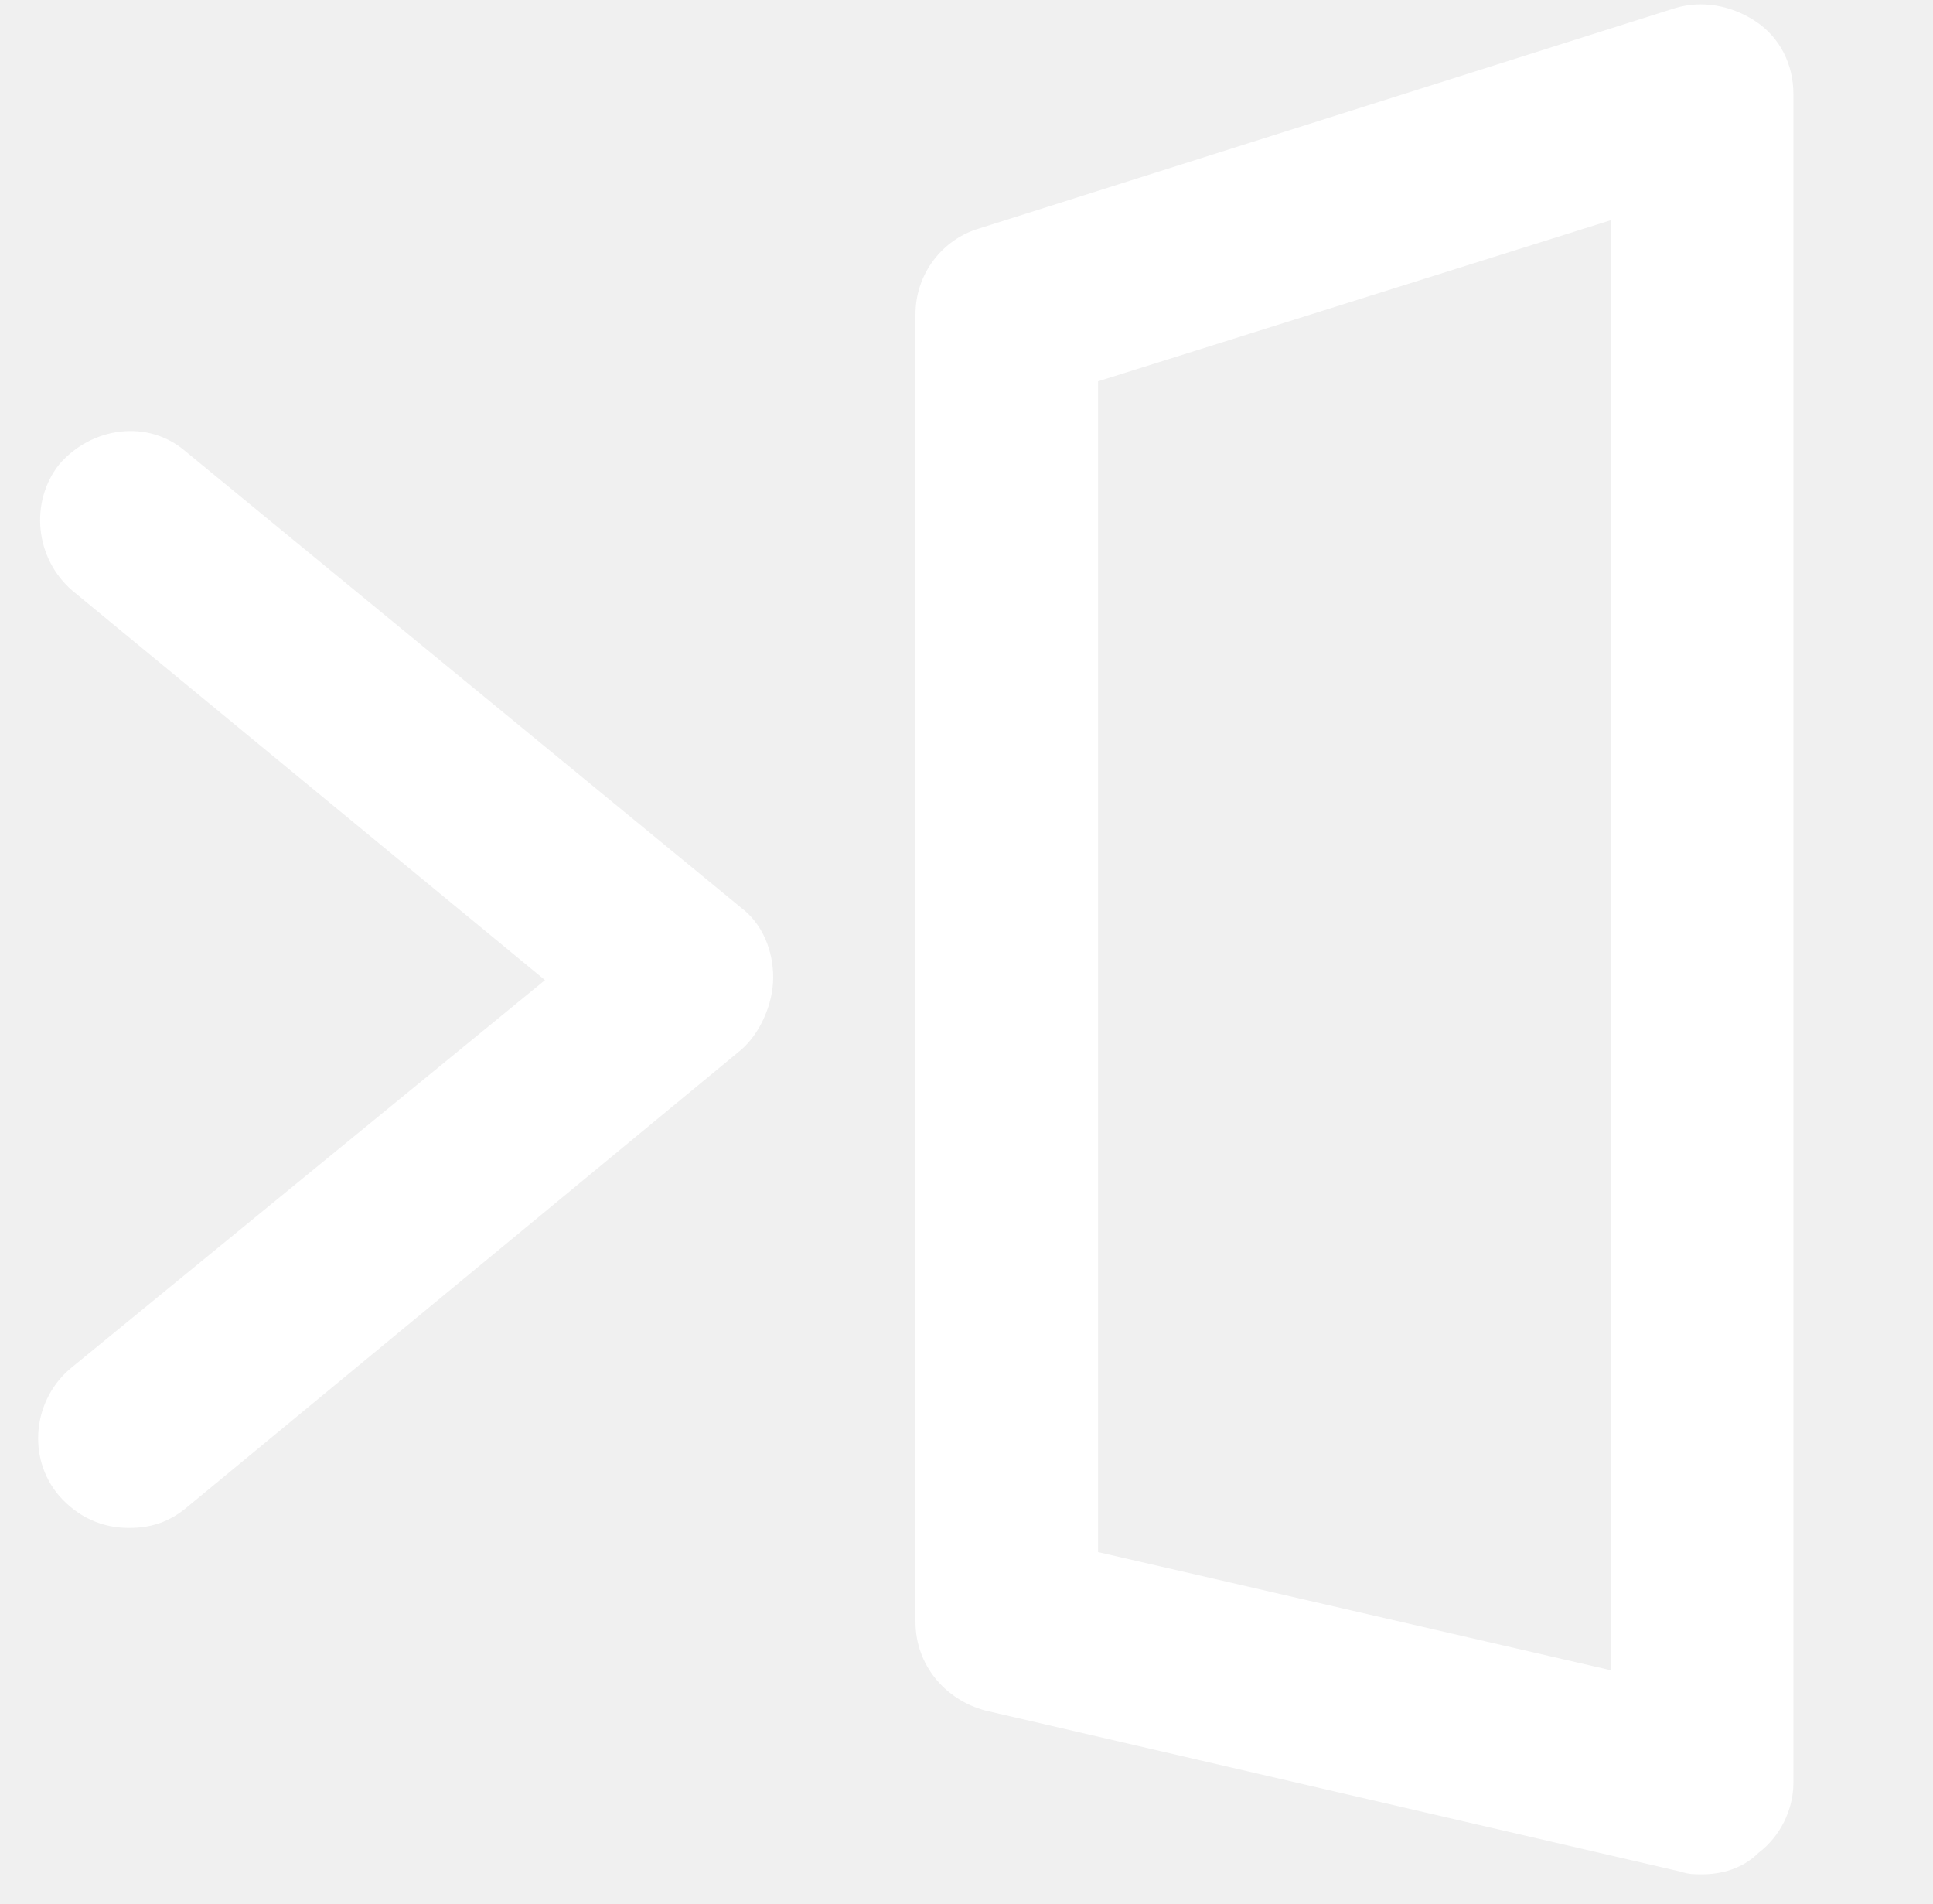
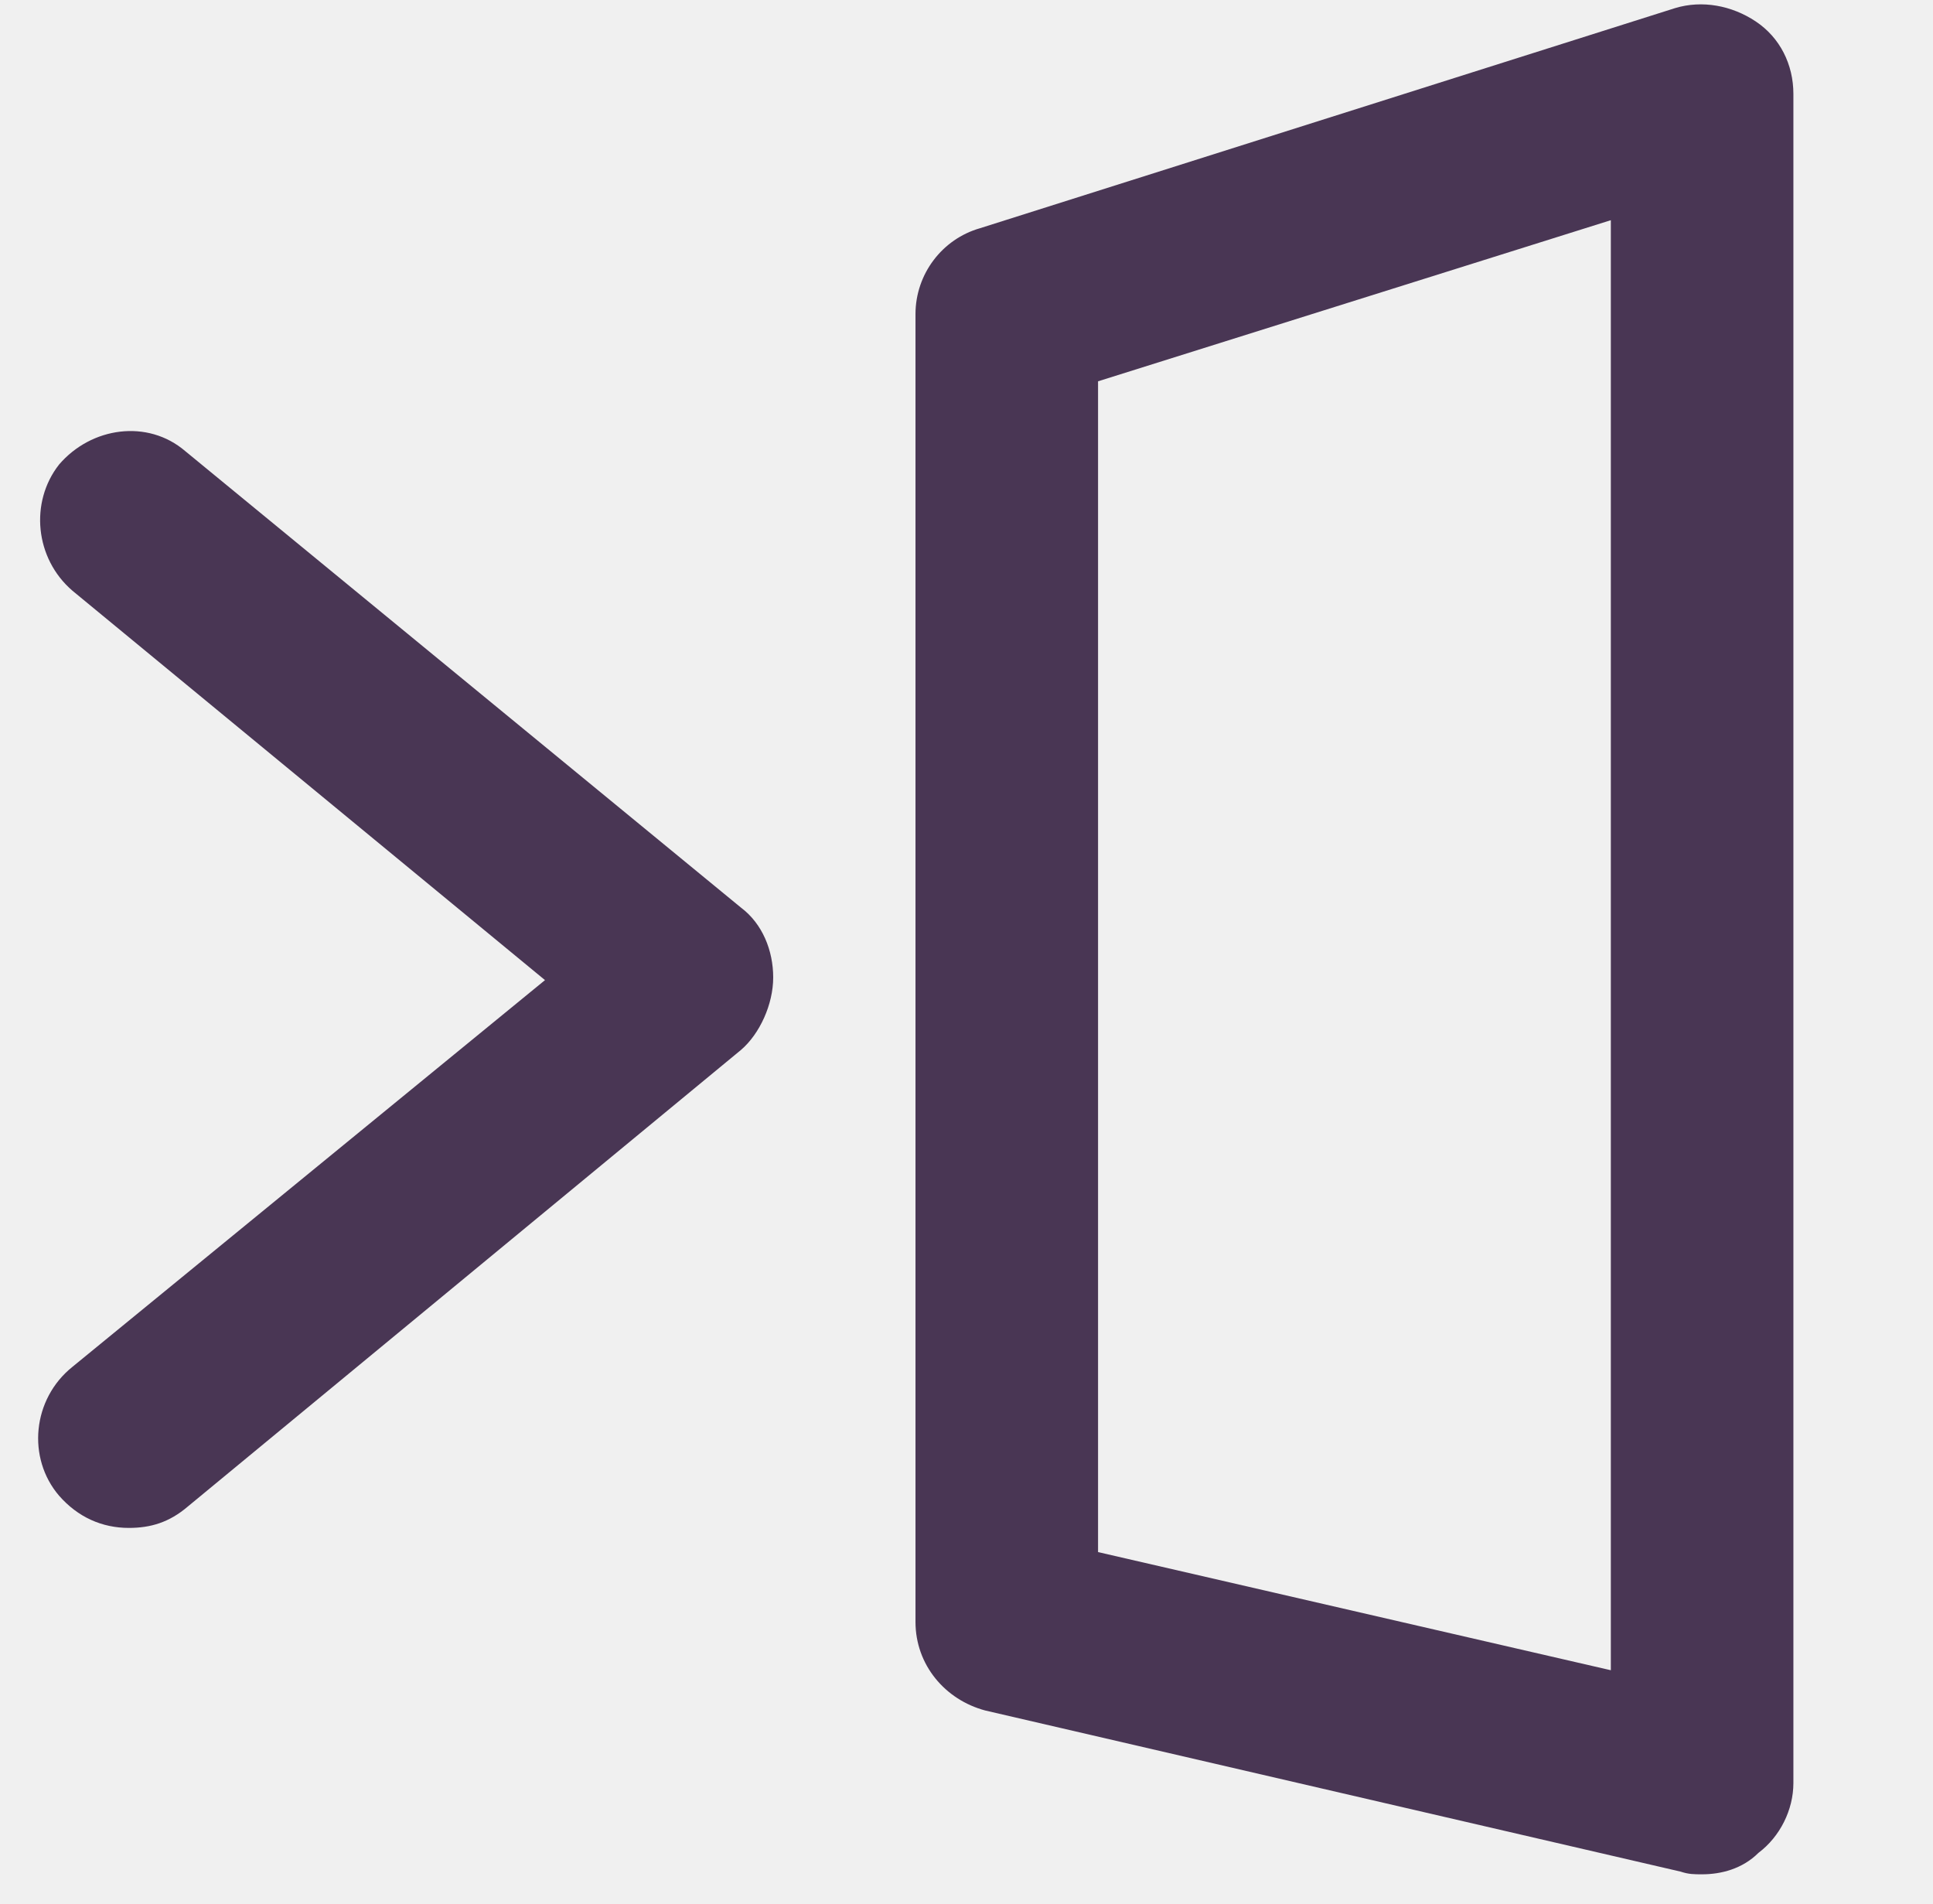
<svg xmlns="http://www.w3.org/2000/svg" version="1.1" id="Layer_1" x="0px" y="0px" viewBox="0 0 72 70.9" style="enable-background:new 0 0 72 70.9;" xml:space="preserve">
  <style type="text/css">
- 	.st0{fill:#FFFFFF;}
+ 	.st0{fill:#493654;}
</style>
  <path class="st0" d="M4.8,56.9c-1,0-1.9-0.4-2.6-1.2c-1.2-1.4-1-3.6,0.5-4.8l17.6-14.4L2.7,22c-1.4-1.2-1.6-3.3-0.5-4.7  c1.2-1.4,3.3-1.7,4.7-0.5l20.7,17c0.8,0.6,1.2,1.6,1.2,2.6s-0.5,2.1-1.2,2.7L7,56.1C6.3,56.7,5.6,56.9,4.8,56.9z" />
-   <path class="st0" d="M63.4,69.8c-0.3,0-0.5,0-0.8-0.1l-25.9-6c-1.5-0.4-2.6-1.7-2.6-3.3V11.7c0-1.5,1-2.8,2.4-3.2l25.9-8.2  c1-0.3,2.1-0.1,3,0.5c0.9,0.6,1.4,1.6,1.4,2.7v62.9c0,1-0.5,2-1.3,2.6C64.9,69.6,64.1,69.8,63.4,69.8z M40.9,57.8L60,62.2v-54  l-19.1,6V57.8z" />
+   <path class="st0" d="M63.4,69.8c-0.3,0-0.5,0-0.8-0.1l-25.9-6c-1.5-0.4-2.6-1.7-2.6-3.3V11.7c0-1.5,1-2.8,2.4-3.2l25.9-8.2  c1-0.3,2.1-0.1,3,0.5s1.4,1.6,1.4,2.7v62.9c0,1-0.5,2-1.3,2.6C64.9,69.6,64.1,69.8,63.4,69.8z M40.9,57.8L60,62.2v-54l-19.1,6V57.8z  " />
</svg>
